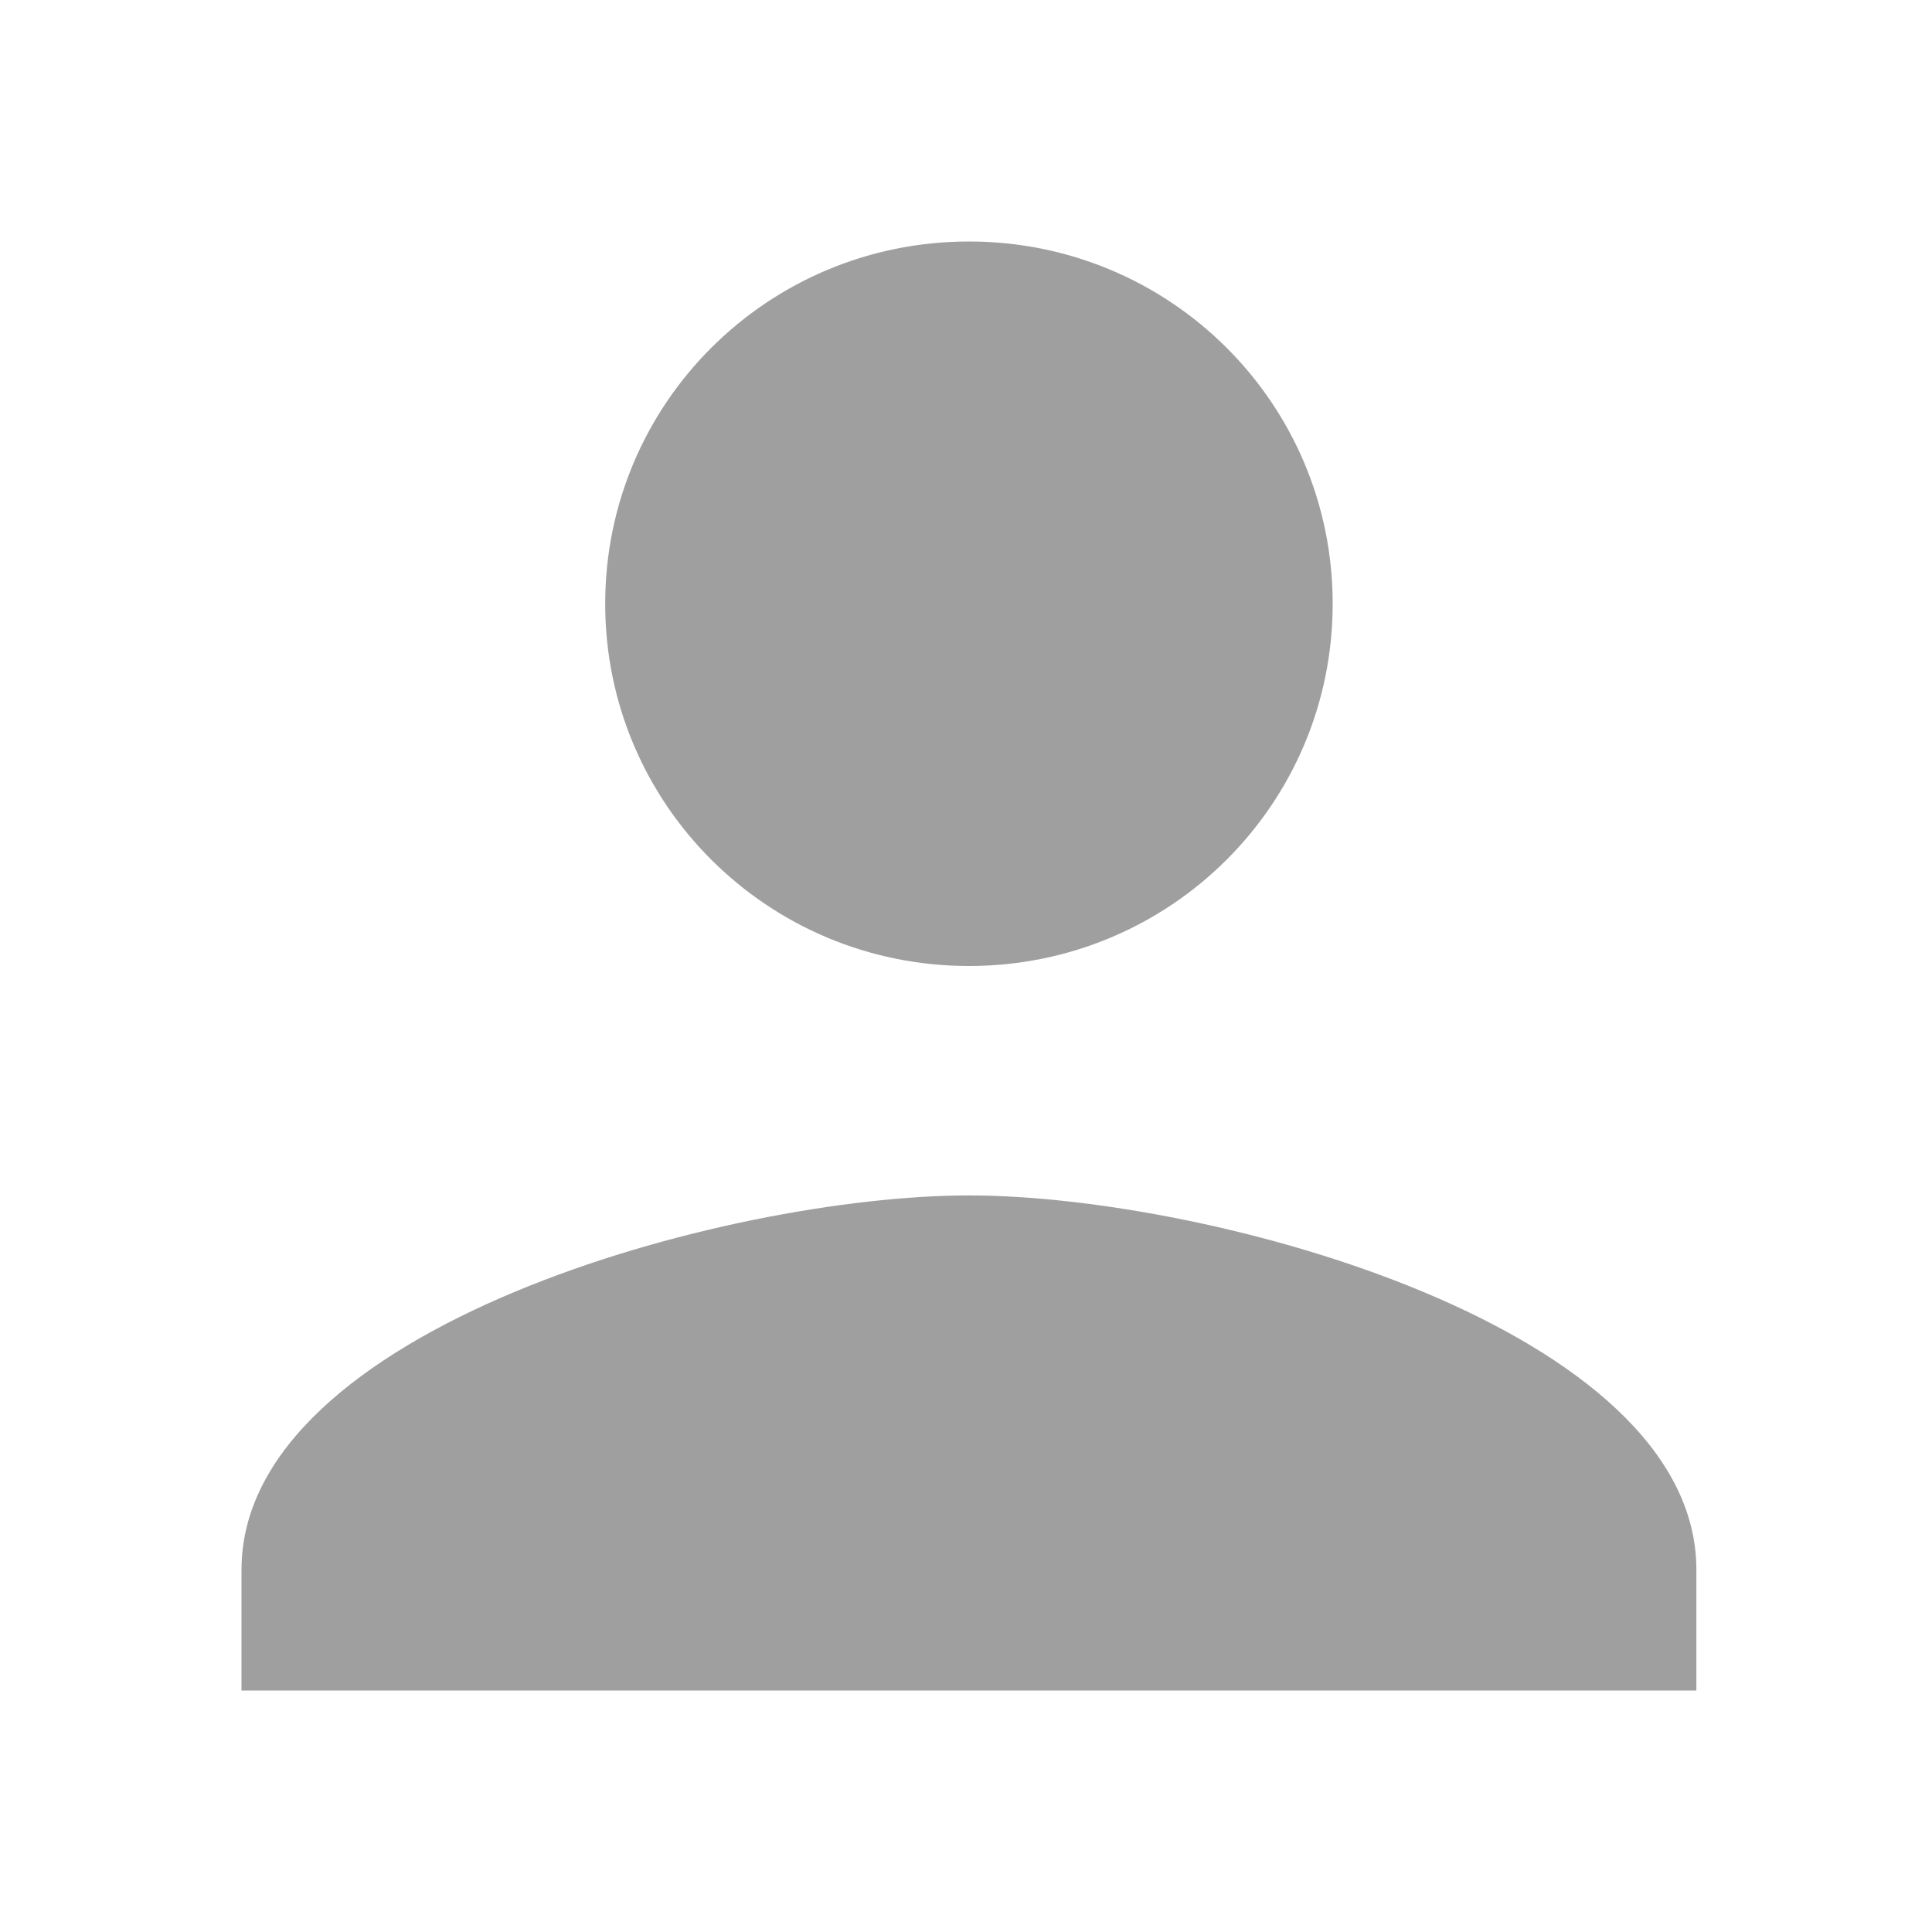
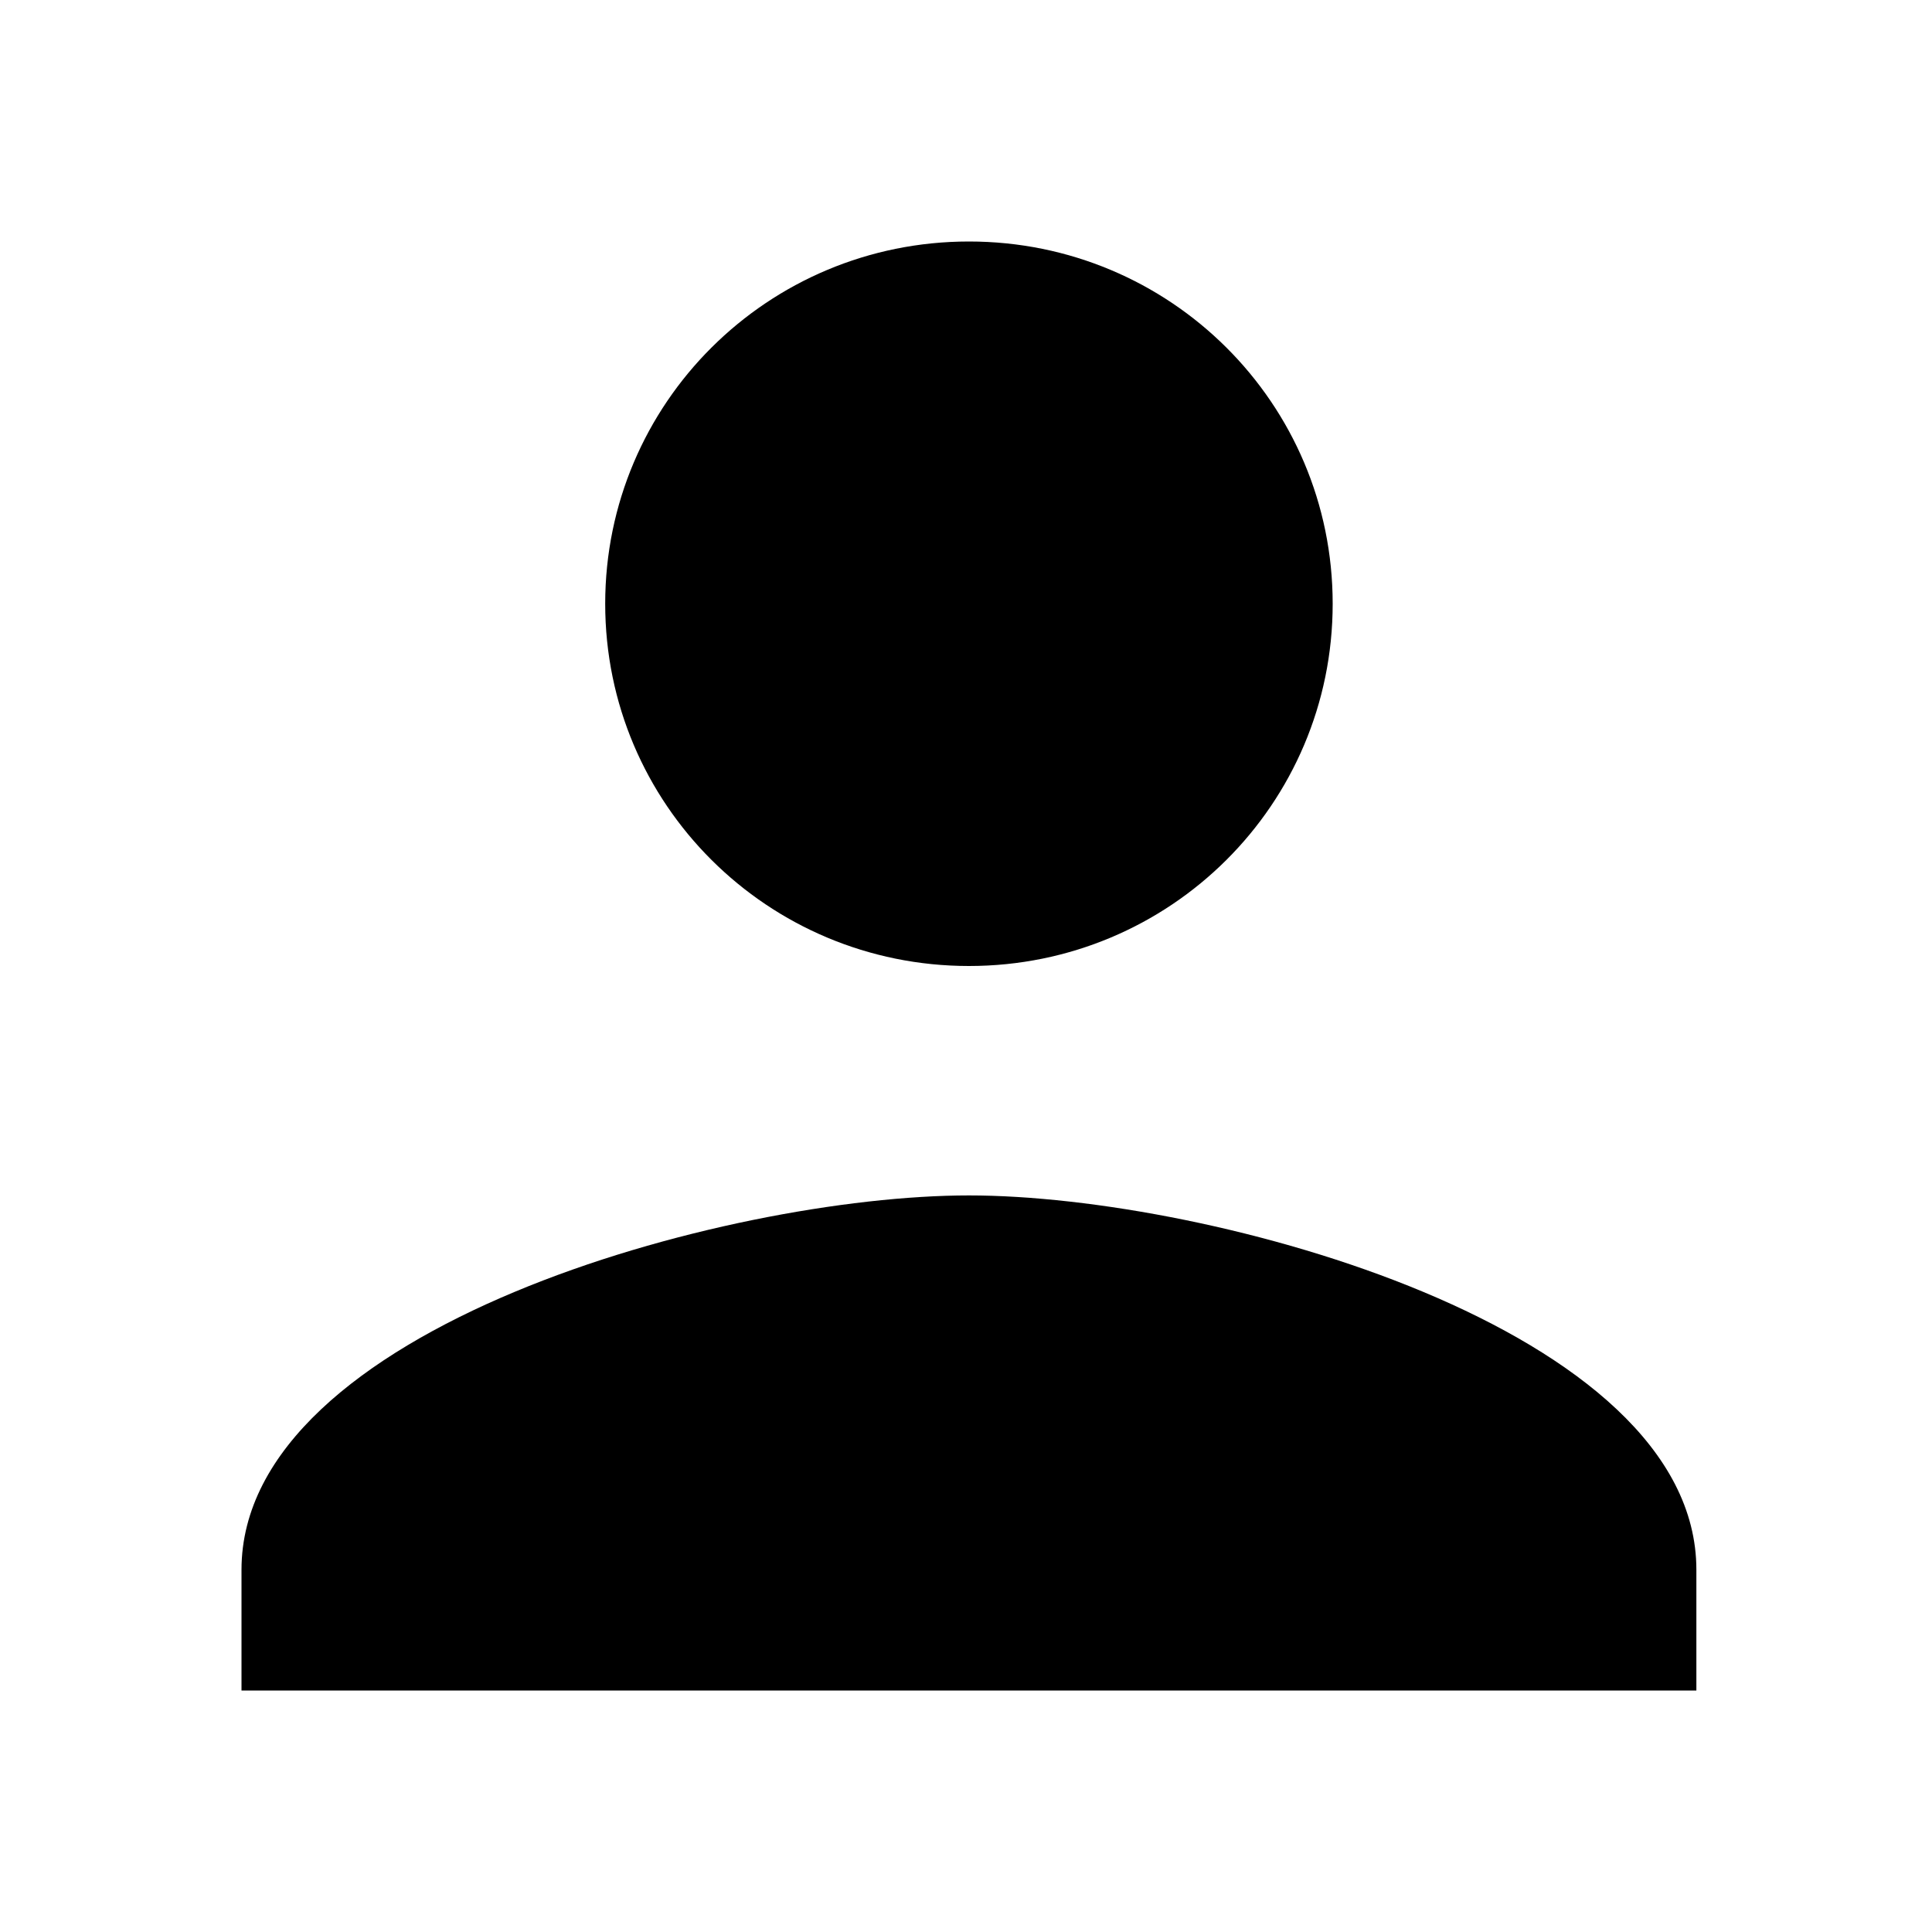
<svg xmlns="http://www.w3.org/2000/svg" width="24" height="24" viewBox="0 0 24 24" fill="none">
-   <path d="M16.555 7.5C16.555 9.99 14.537 12 12.037 12C9.537 12 7.518 9.99 7.518 7.5C7.518 5.01 9.537 3 12.037 3C14.537 3 16.555 5.01 16.555 7.5ZM3 19.5C3 16.5 9.024 14.85 12.037 14.85C15.049 14.85 21.073 16.5 21.073 19.5V21H3V19.5Z" fill="#9F9F9F" />
+   <path d="M16.555 7.5C16.555 9.99 14.537 12 12.037 12C9.537 12 7.518 9.99 7.518 7.5C7.518 5.01 9.537 3 12.037 3C14.537 3 16.555 5.01 16.555 7.5ZM3 19.5C3 16.5 9.024 14.85 12.037 14.85C15.049 14.85 21.073 16.5 21.073 19.5V21H3V19.5Z" fill="currentColor" />
</svg>
